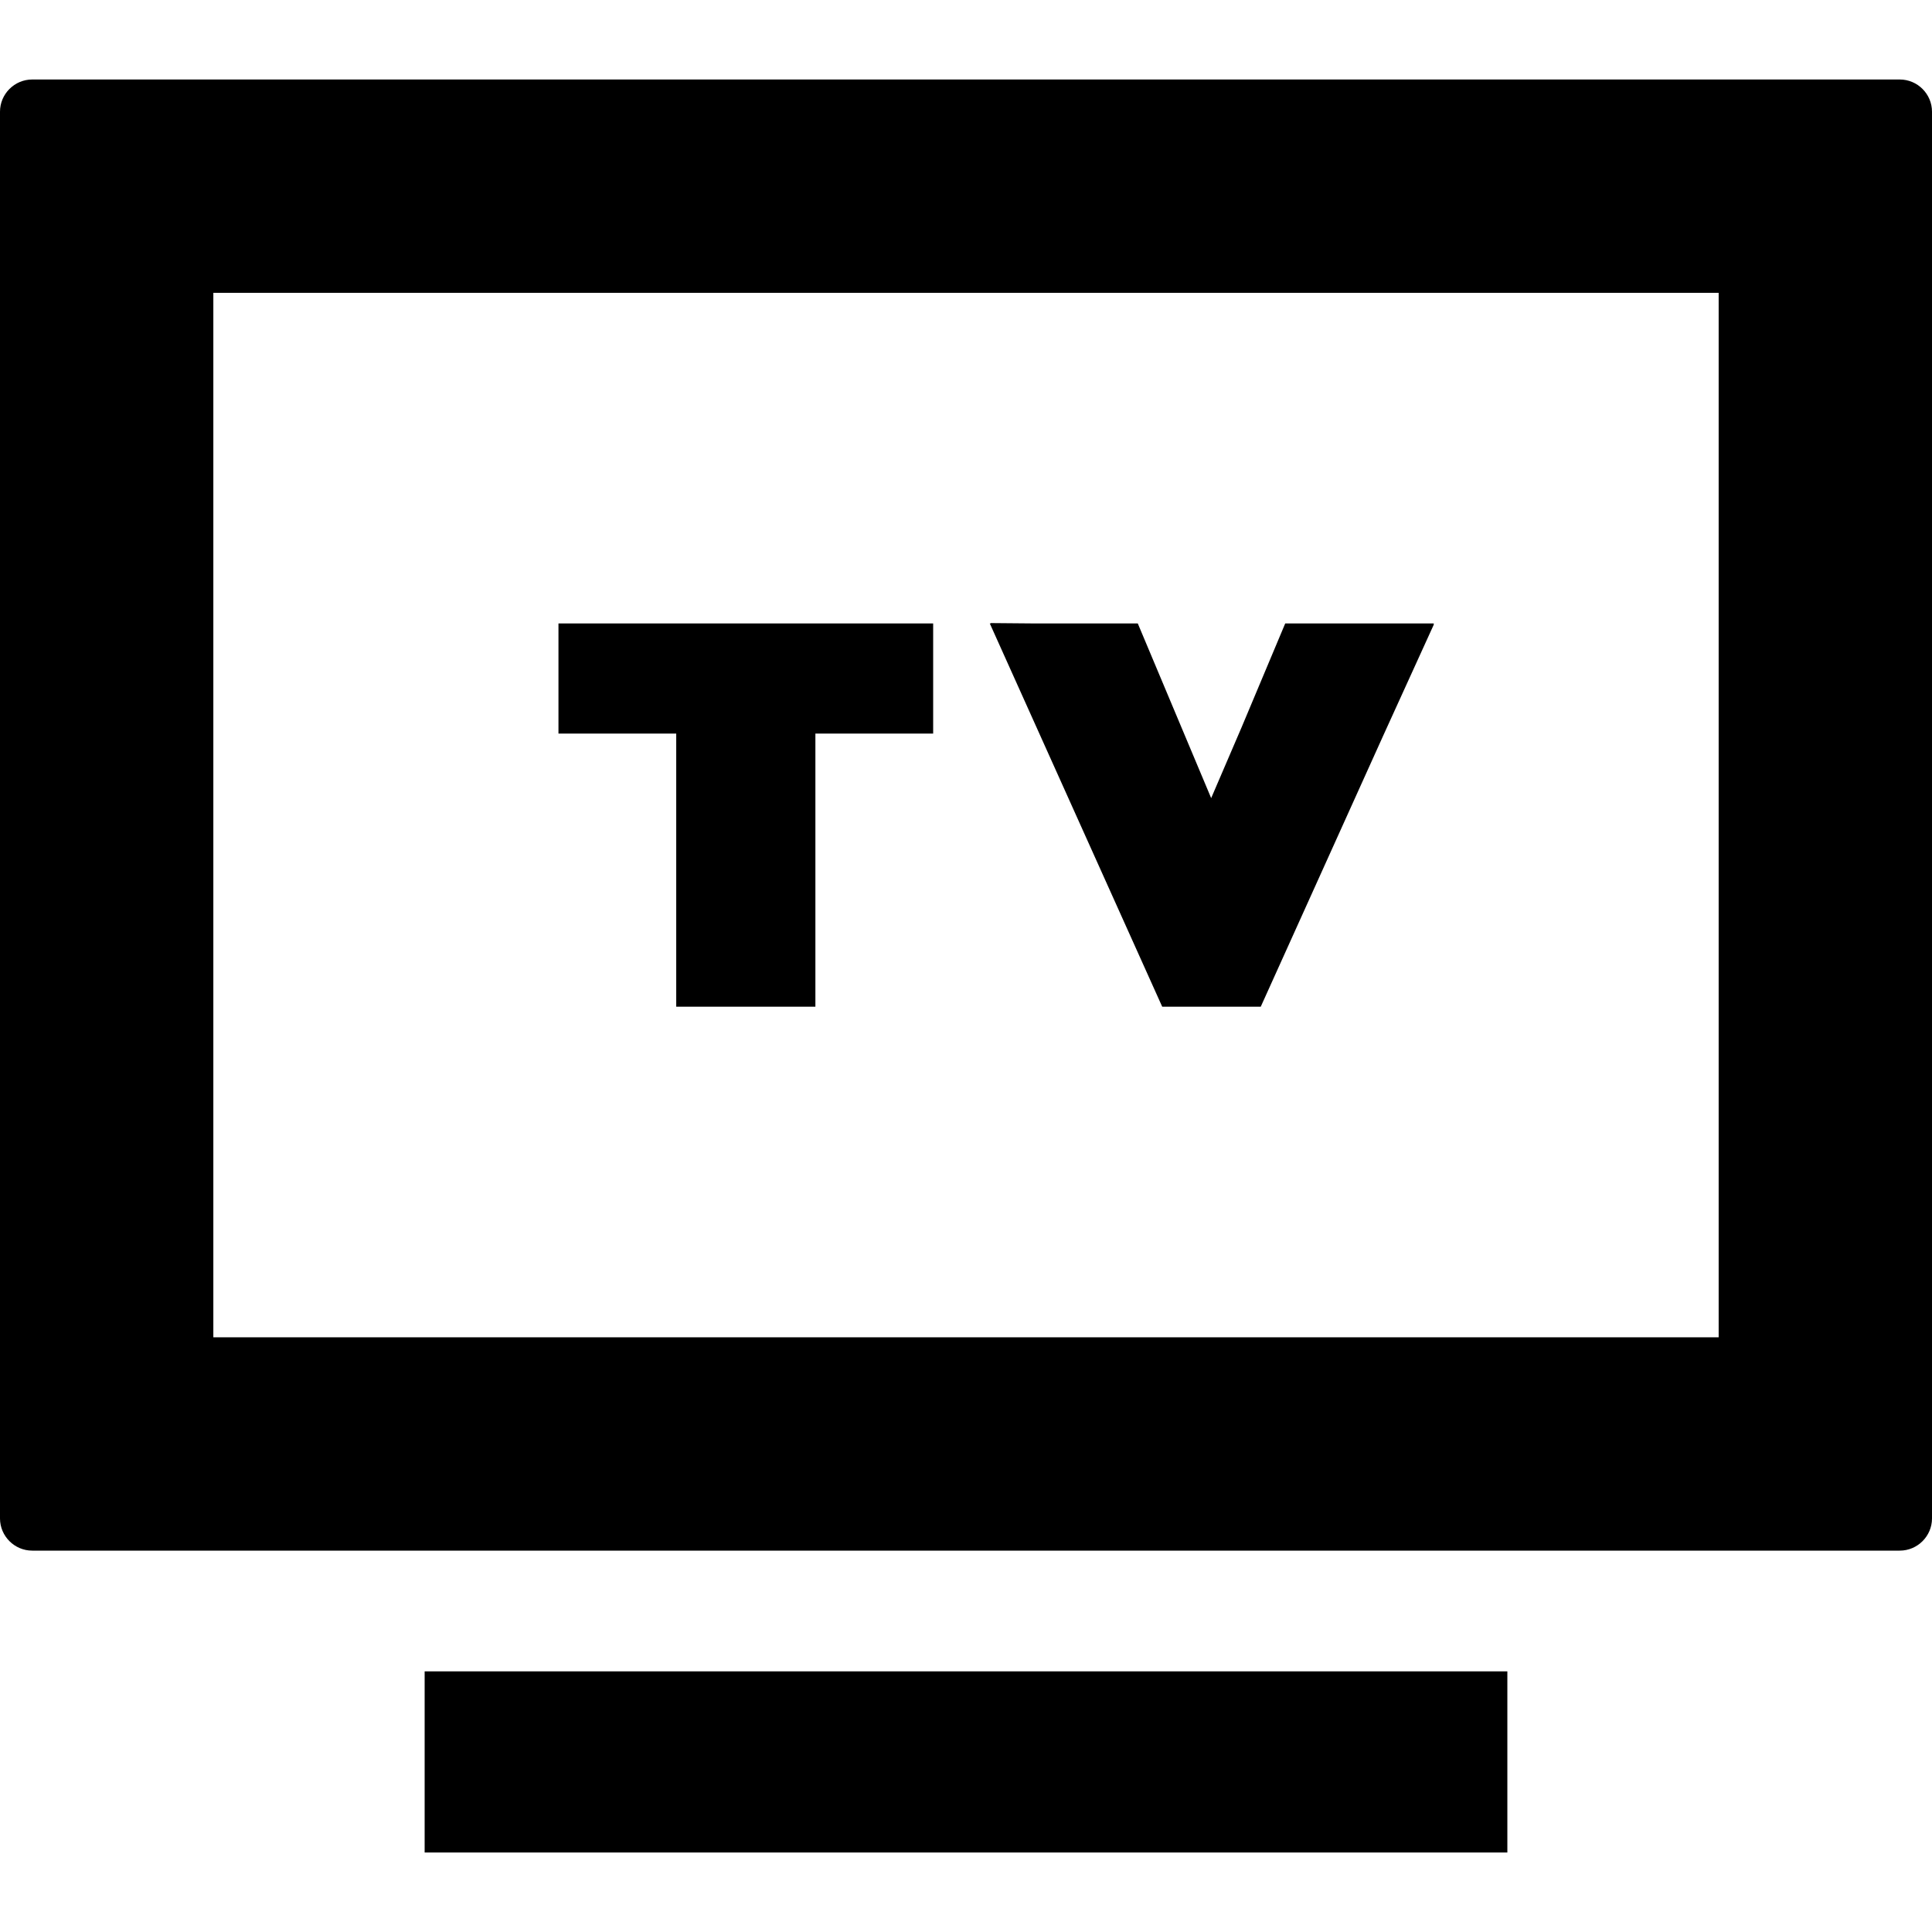
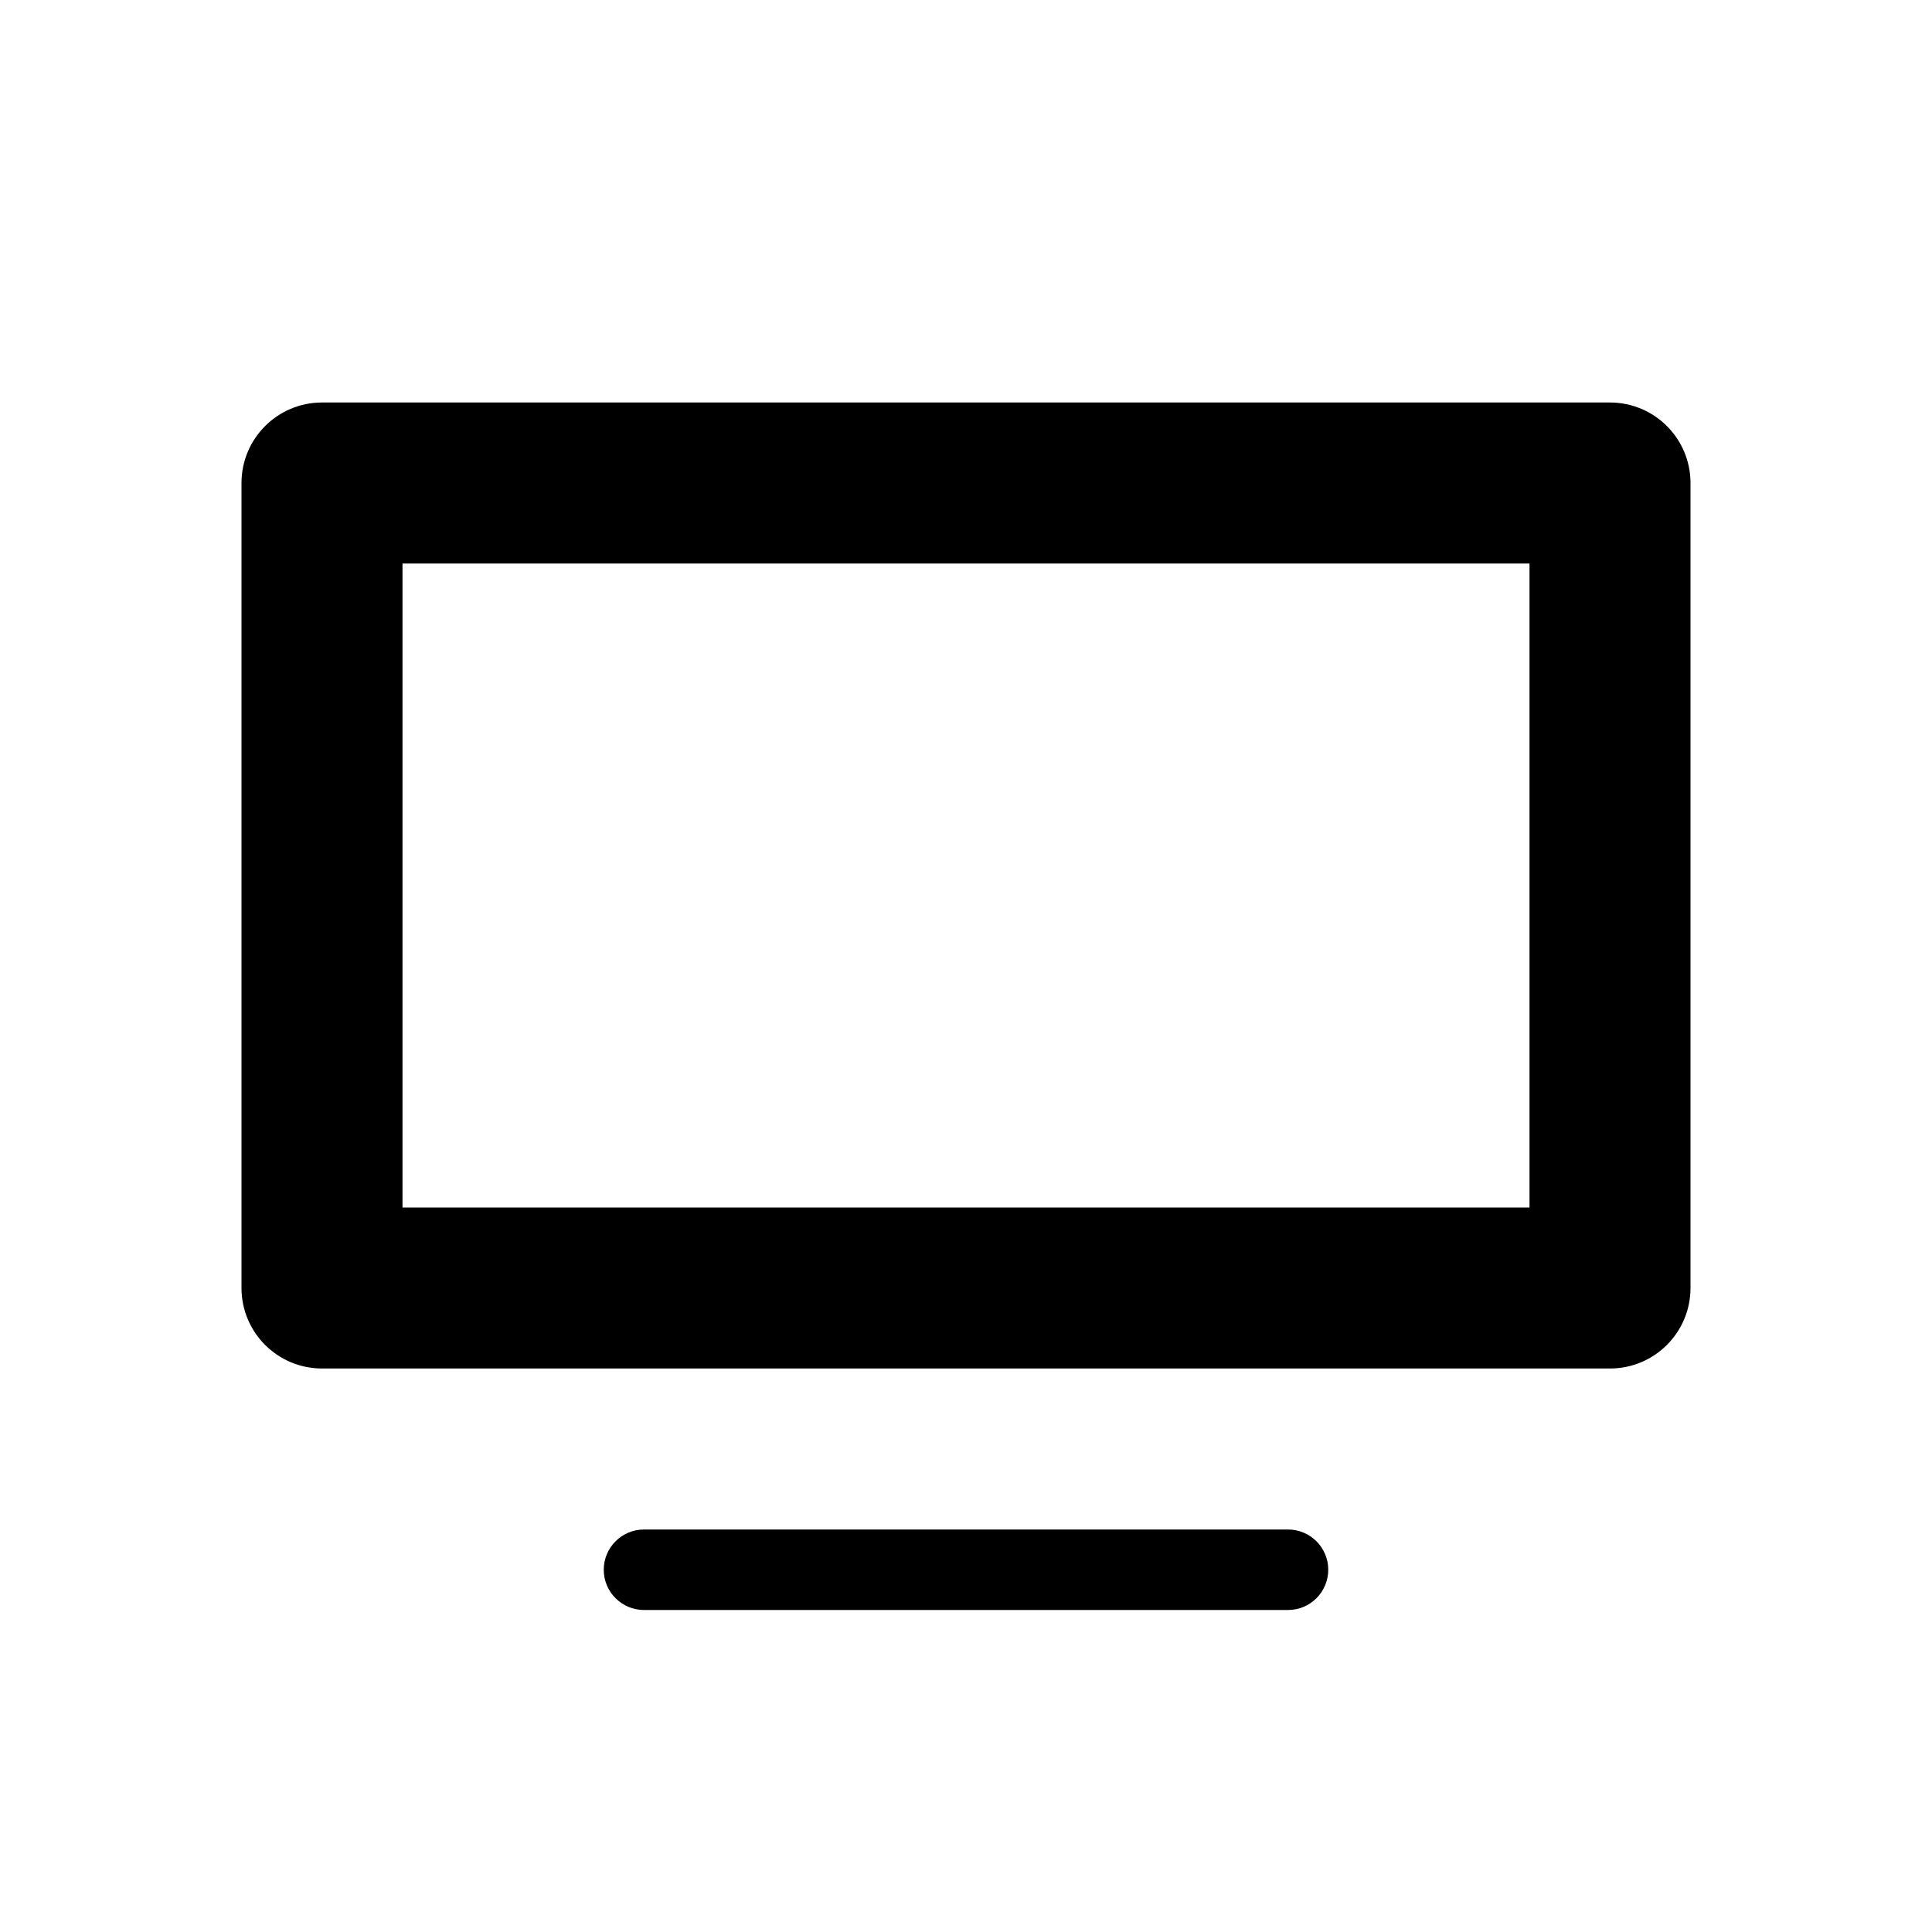
- <svg xmlns="http://www.w3.org/2000/svg" height="800px" width="800px" version="1.1" id="_x32_" viewBox="0 0 512 512" xml:space="preserve">
-   <style type="text/css">
- 	.st0{fill:#000000;}
- </style>
-   <g>
-     <path class="st0" d="M503.467,21.068H8.533C3.84,21.068,0,24.908,0,29.601v372.797c0,4.693,3.84,8.533,8.533,8.533h494.934   c4.693,0,8.533-3.84,8.533-8.533V29.601C512,24.908,508.16,21.068,503.467,21.068z M56.537,354.395V77.607h398.926v276.789H59.568   L56.537,354.395z" />
-     <path class="st0" d="M160.533,442.932h-47.369l-0.39-0.002v0.002h-0.24c0,8.656,0,38.531,0,47.662v0.097l0,0c0,0.072,0,0.17,0,0.24   h48h190.934h47.998c0-8.754,0-39.246,0-48h-47.998H160.533z" />
-     <polygon class="st0" points="148.238,165.219 148.238,165.219 147.998,165.219 147.998,194.406 179.207,194.406 179.207,266.785    216.088,266.785 216.088,194.406 246.992,194.406 247.057,194.406 247.057,194.406 247.297,194.406 247.297,165.219    148.442,165.219  " />
-     <polygon class="st0" points="379.894,165.457 380.002,165.219 340.598,165.219 329.037,192.738 320.973,211.51 301.524,165.219    273.918,165.219 262.524,165.121 262.566,165.219 262.305,165.219 307.998,266.785 334.113,266.785 366.558,194.971    380.002,165.457  " />
-   </g>
+ <svg xmlns="http://www.w3.org/2000/svg" width="800px" height="800px" viewBox="0 0 24 24">
+   <rect width="24" height="24" fill="none" />
+   <path d="M4 5C3.448 5 3 5.448 3 6V16C3 16.552 3.448 17 4 17H20C20.552 17 21 16.552 21 16V6C21 5.448 20.552 5 20 5H4ZM5 7H19V15H5V7ZM8 19C7.724 19 7.5 19.224 7.5 19.5C7.5 19.776 7.724 20 8 20H16C16.276 20 16.5 19.776 16.5 19.5C16.5 19.224 16.276 19 16 19H8Z" />
</svg>
